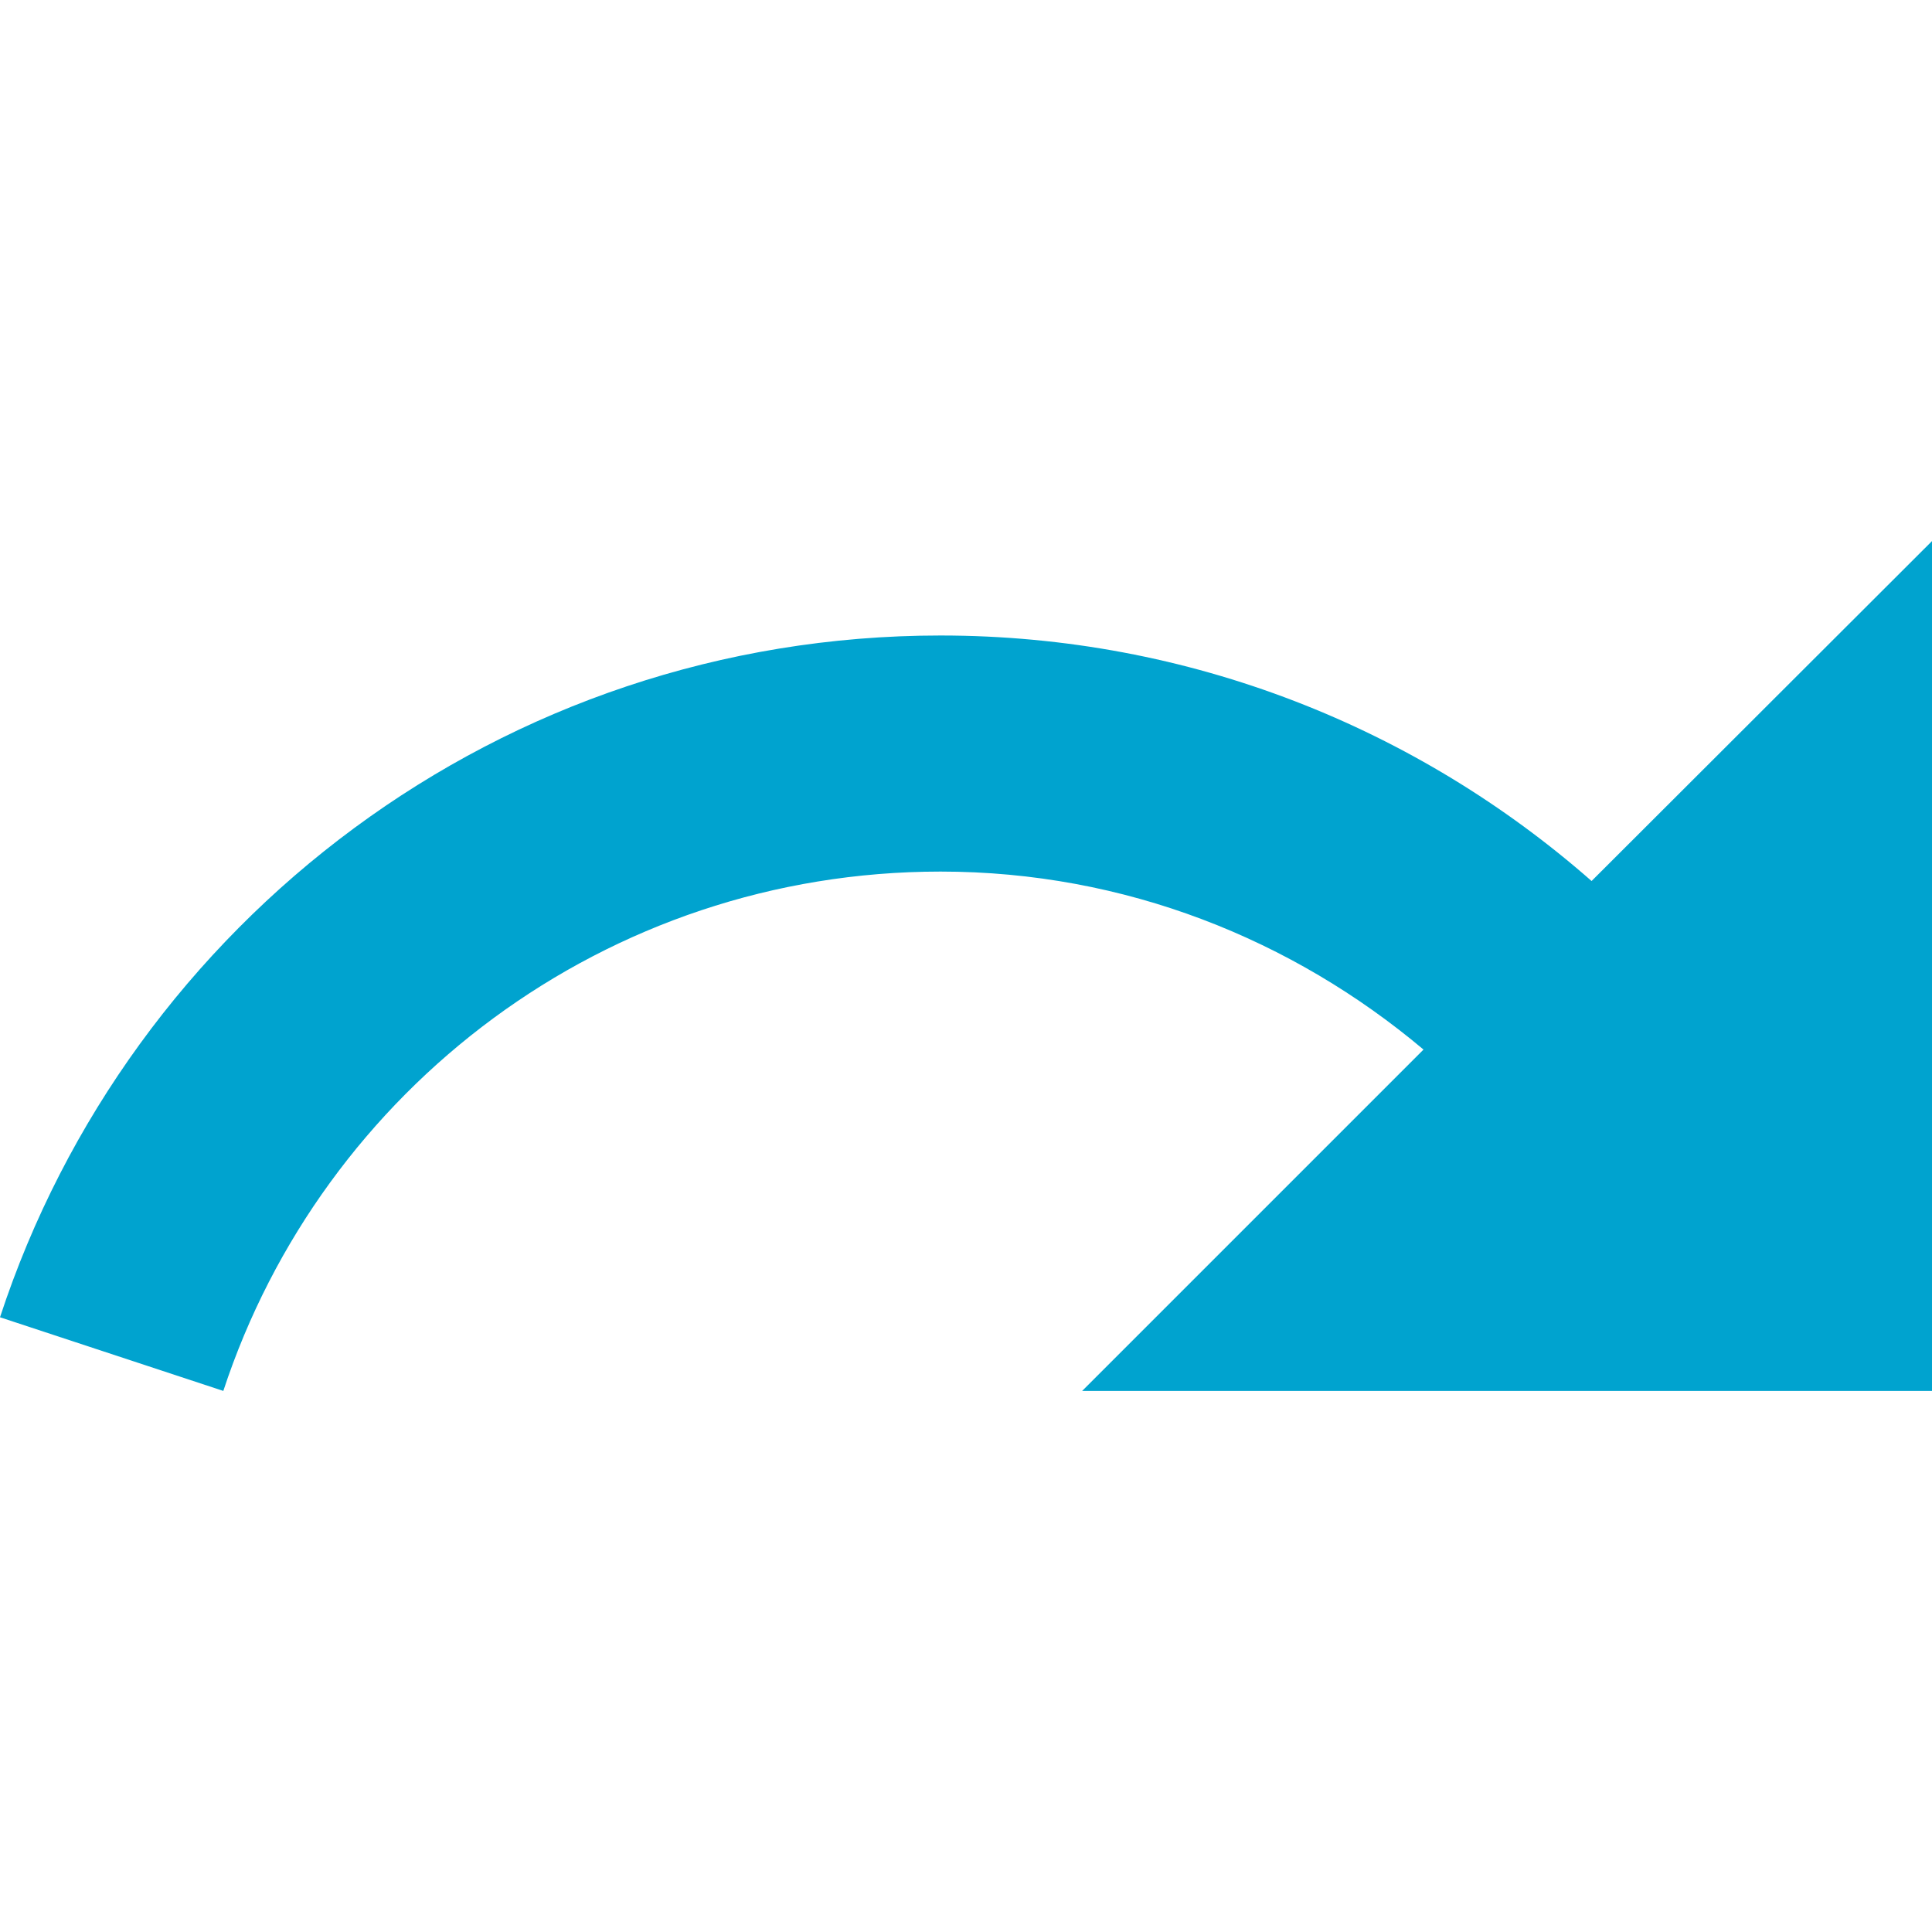
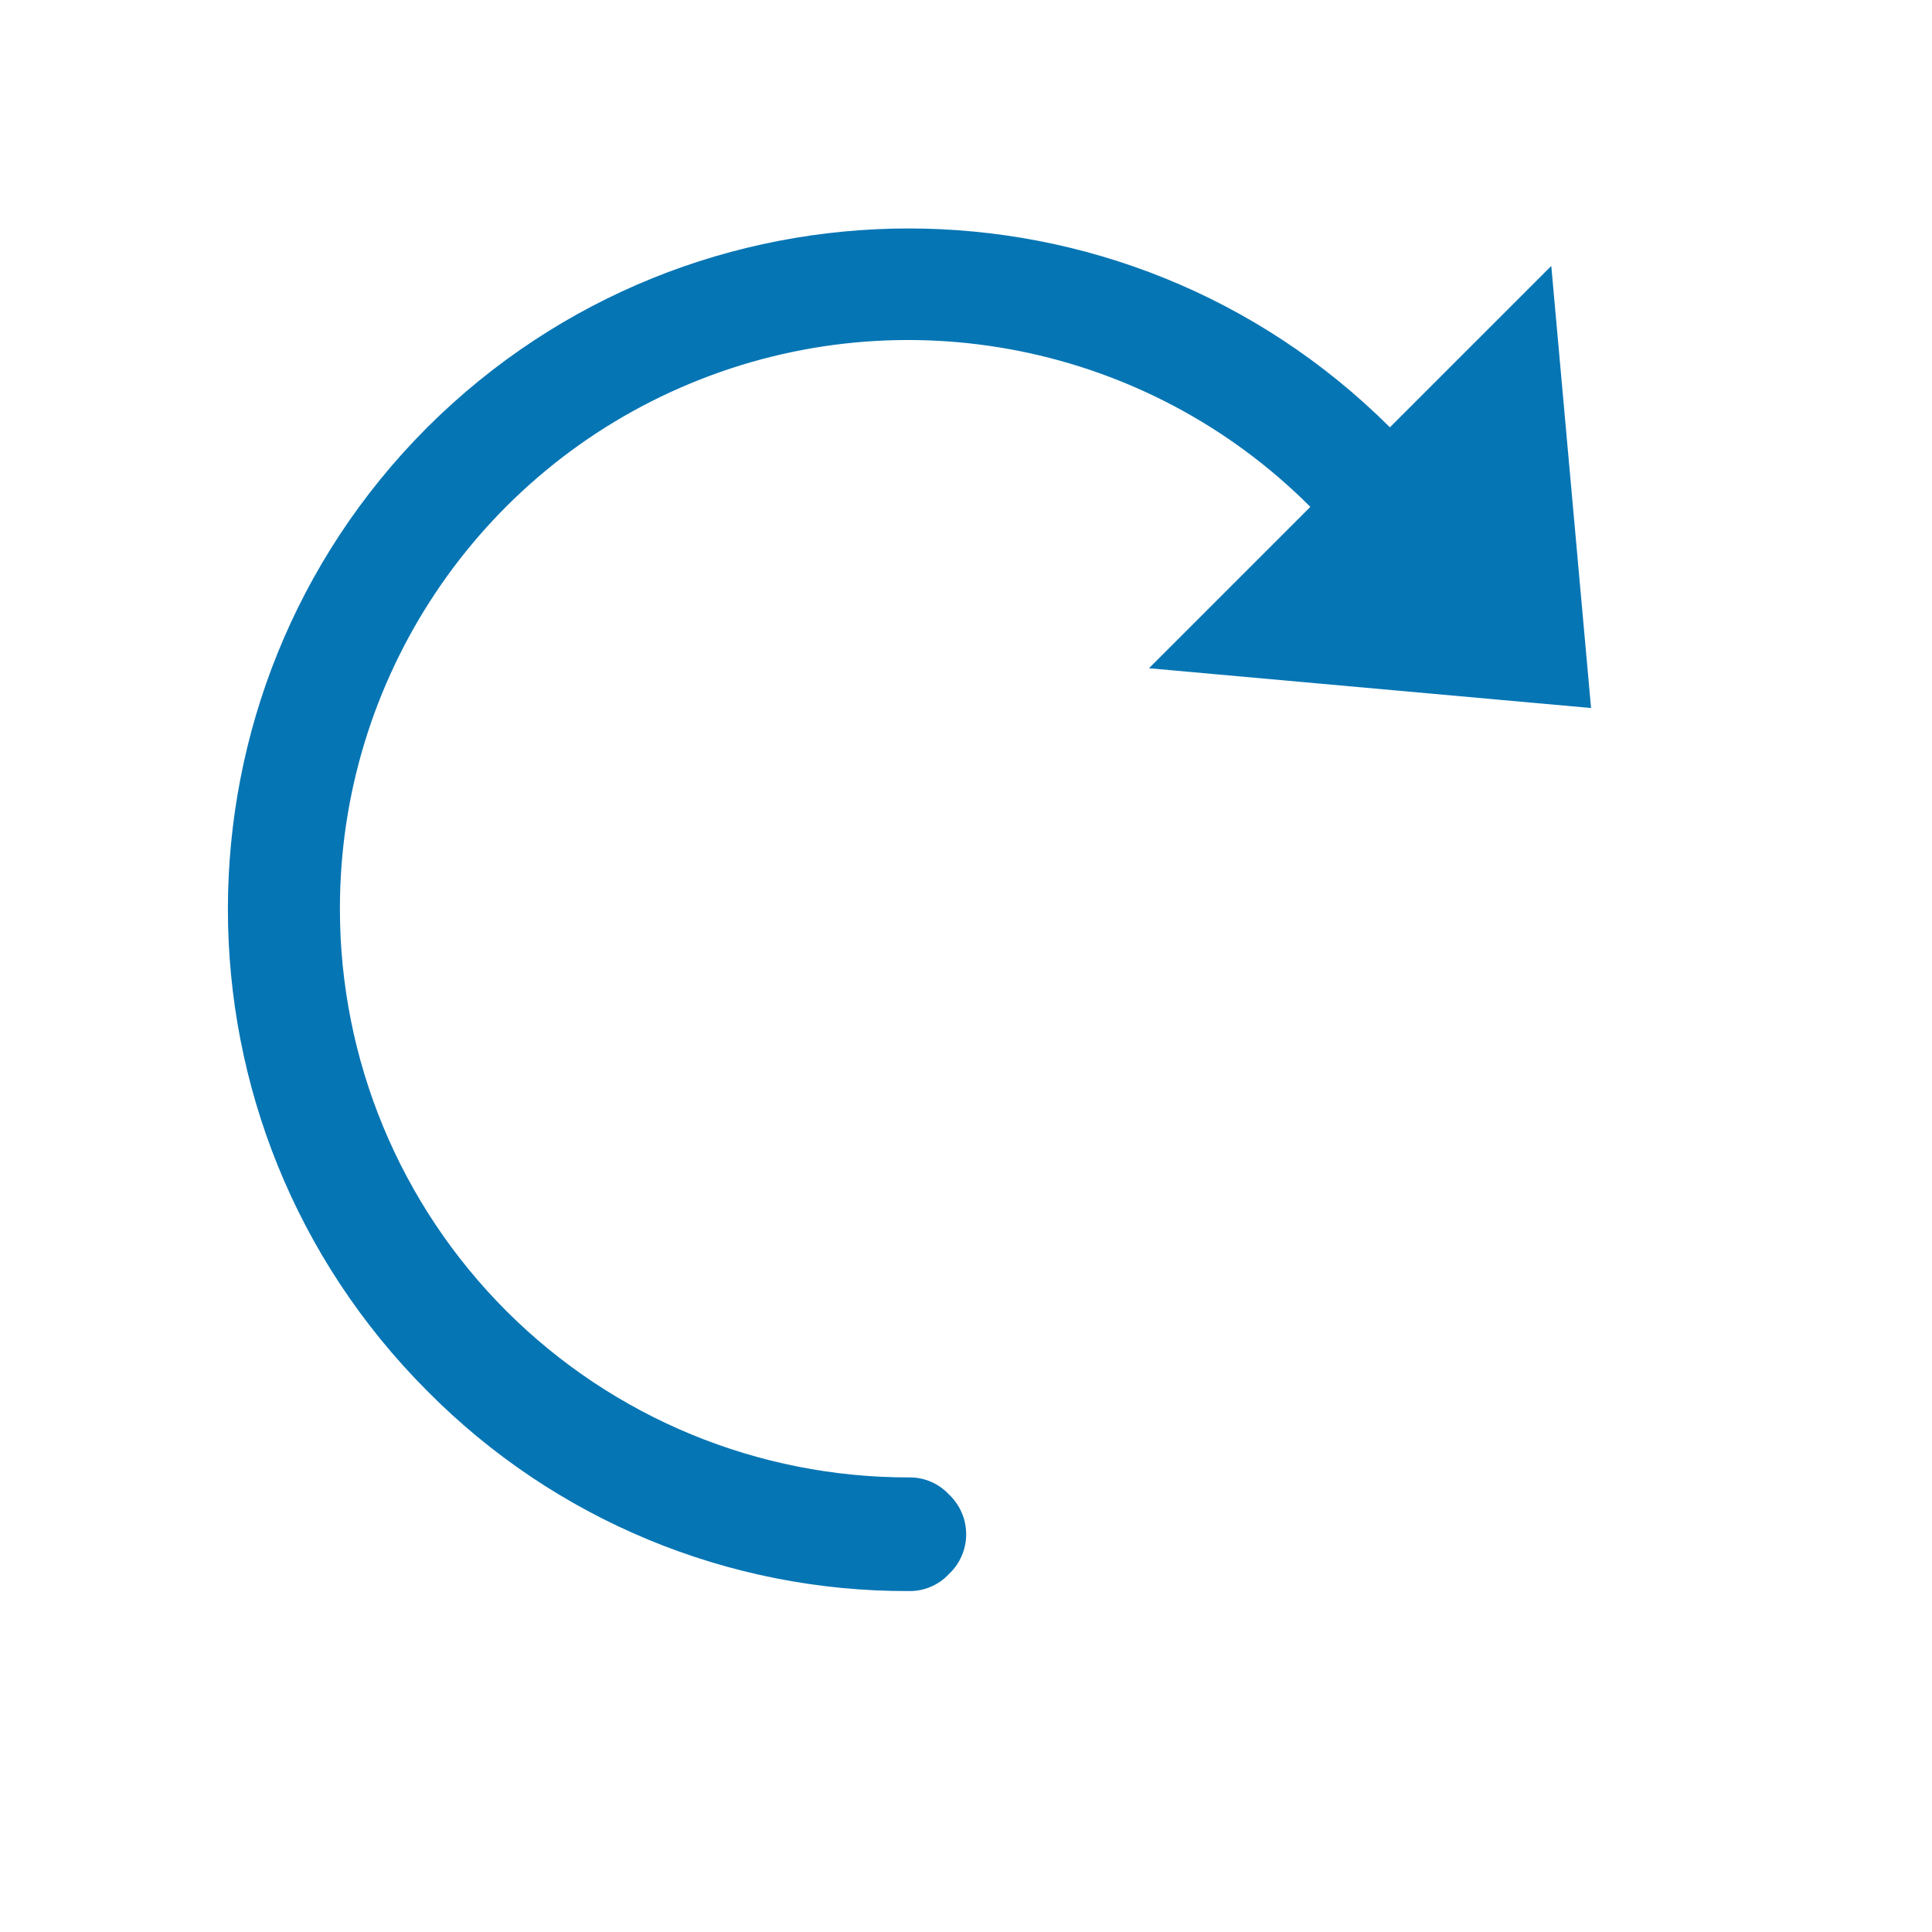
- <svg xmlns="http://www.w3.org/2000/svg" version="1.1" x="0px" y="0px" viewBox="0 0 436.48 436.48" style="enable-background:new 0 0 436.48 436.48;" xml:space="preserve">
-   <path fill="#00A3CF" d="M359.573,199.04c-39.253-34.453-90.667-55.467-147.093-55.467c-99.2,0-183.147,64.64-212.48,154.027l50.453,16.64    c22.4-68.16,86.4-117.333,162.027-117.333c41.707,0,79.573,15.36,109.12,40.213l-77.12,77.12h192v-192L359.573,199.04z" />
+ <svg xmlns="http://www.w3.org/2000/svg" width="17" height="17">
+   <path d="M3.76 12.24A5.93 5.93 0 0 0 8 14a.47.47 0 0 0 .35-.15.48.48 0 0 0 0-.7A.47.47 0 0 0 8 13a5 5 0 0 1-5.009-5 5 5 0 0 1 8.539-3.54l-1.42 1.42 3.89.35-.35-3.89-1.42 1.42a6 6 0 0 0-8.47 0 6 6 0 0 0 0 8.48z" fill="#0675b4" />
</svg>
